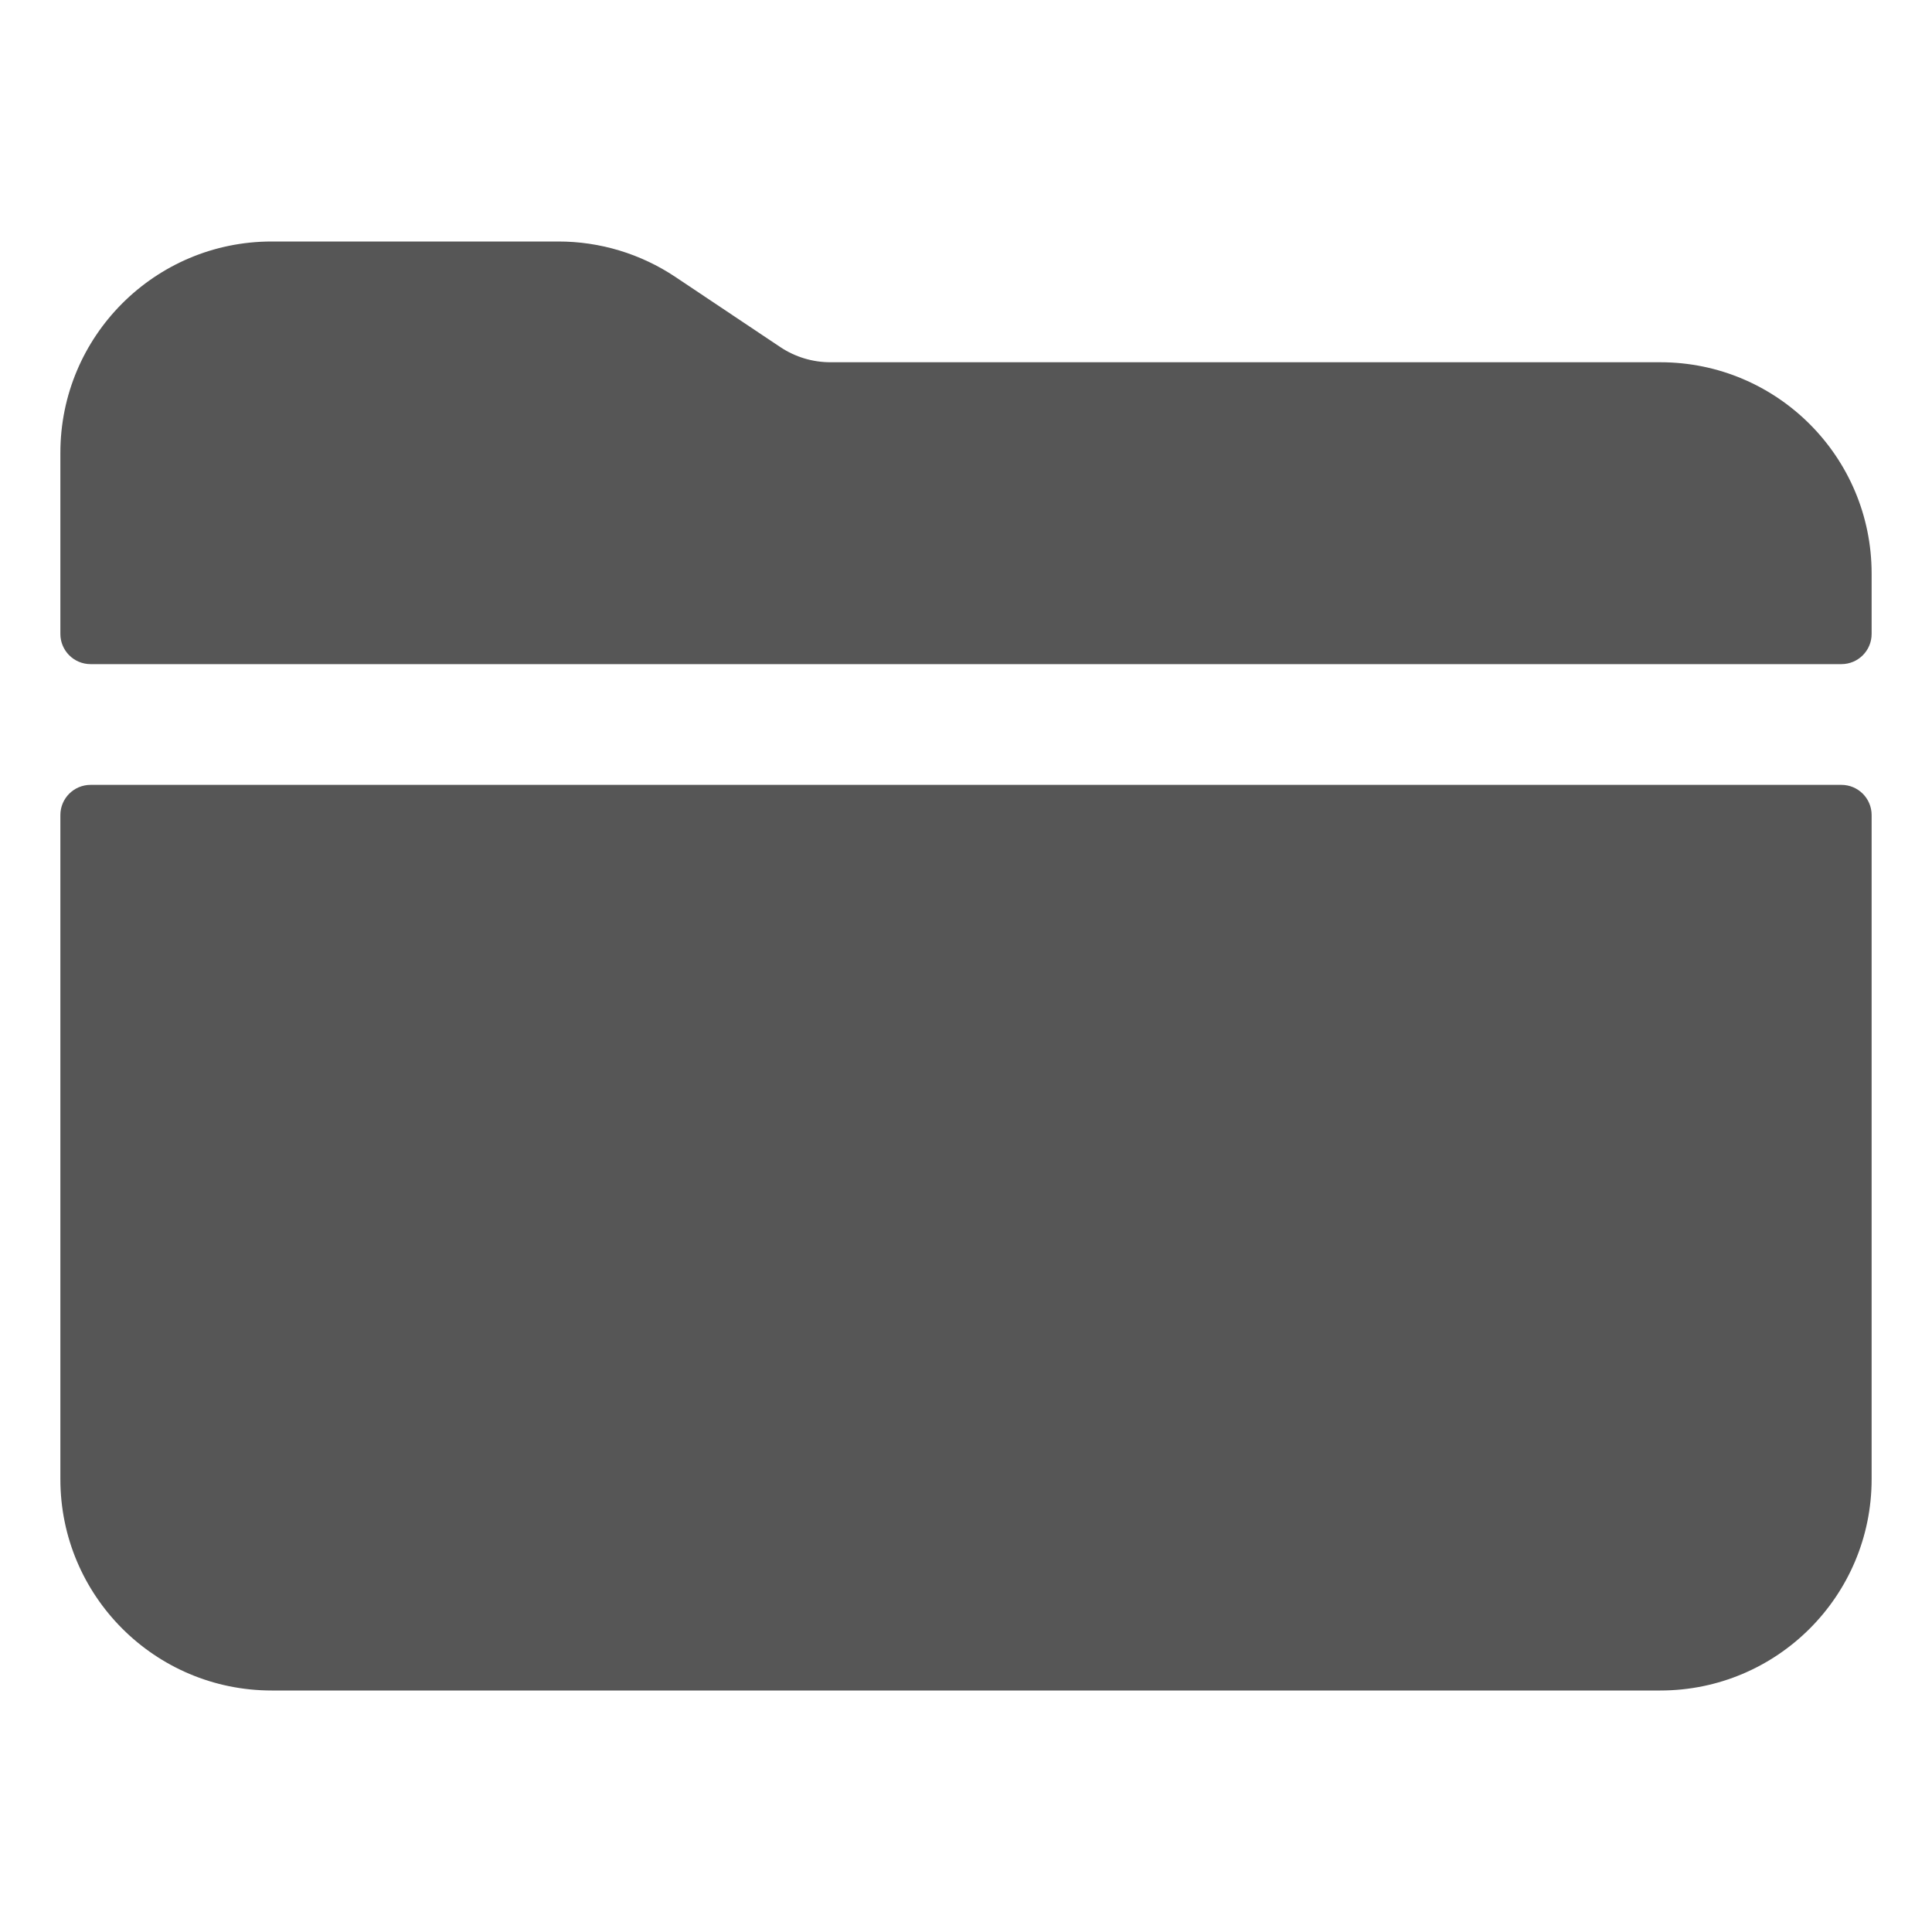
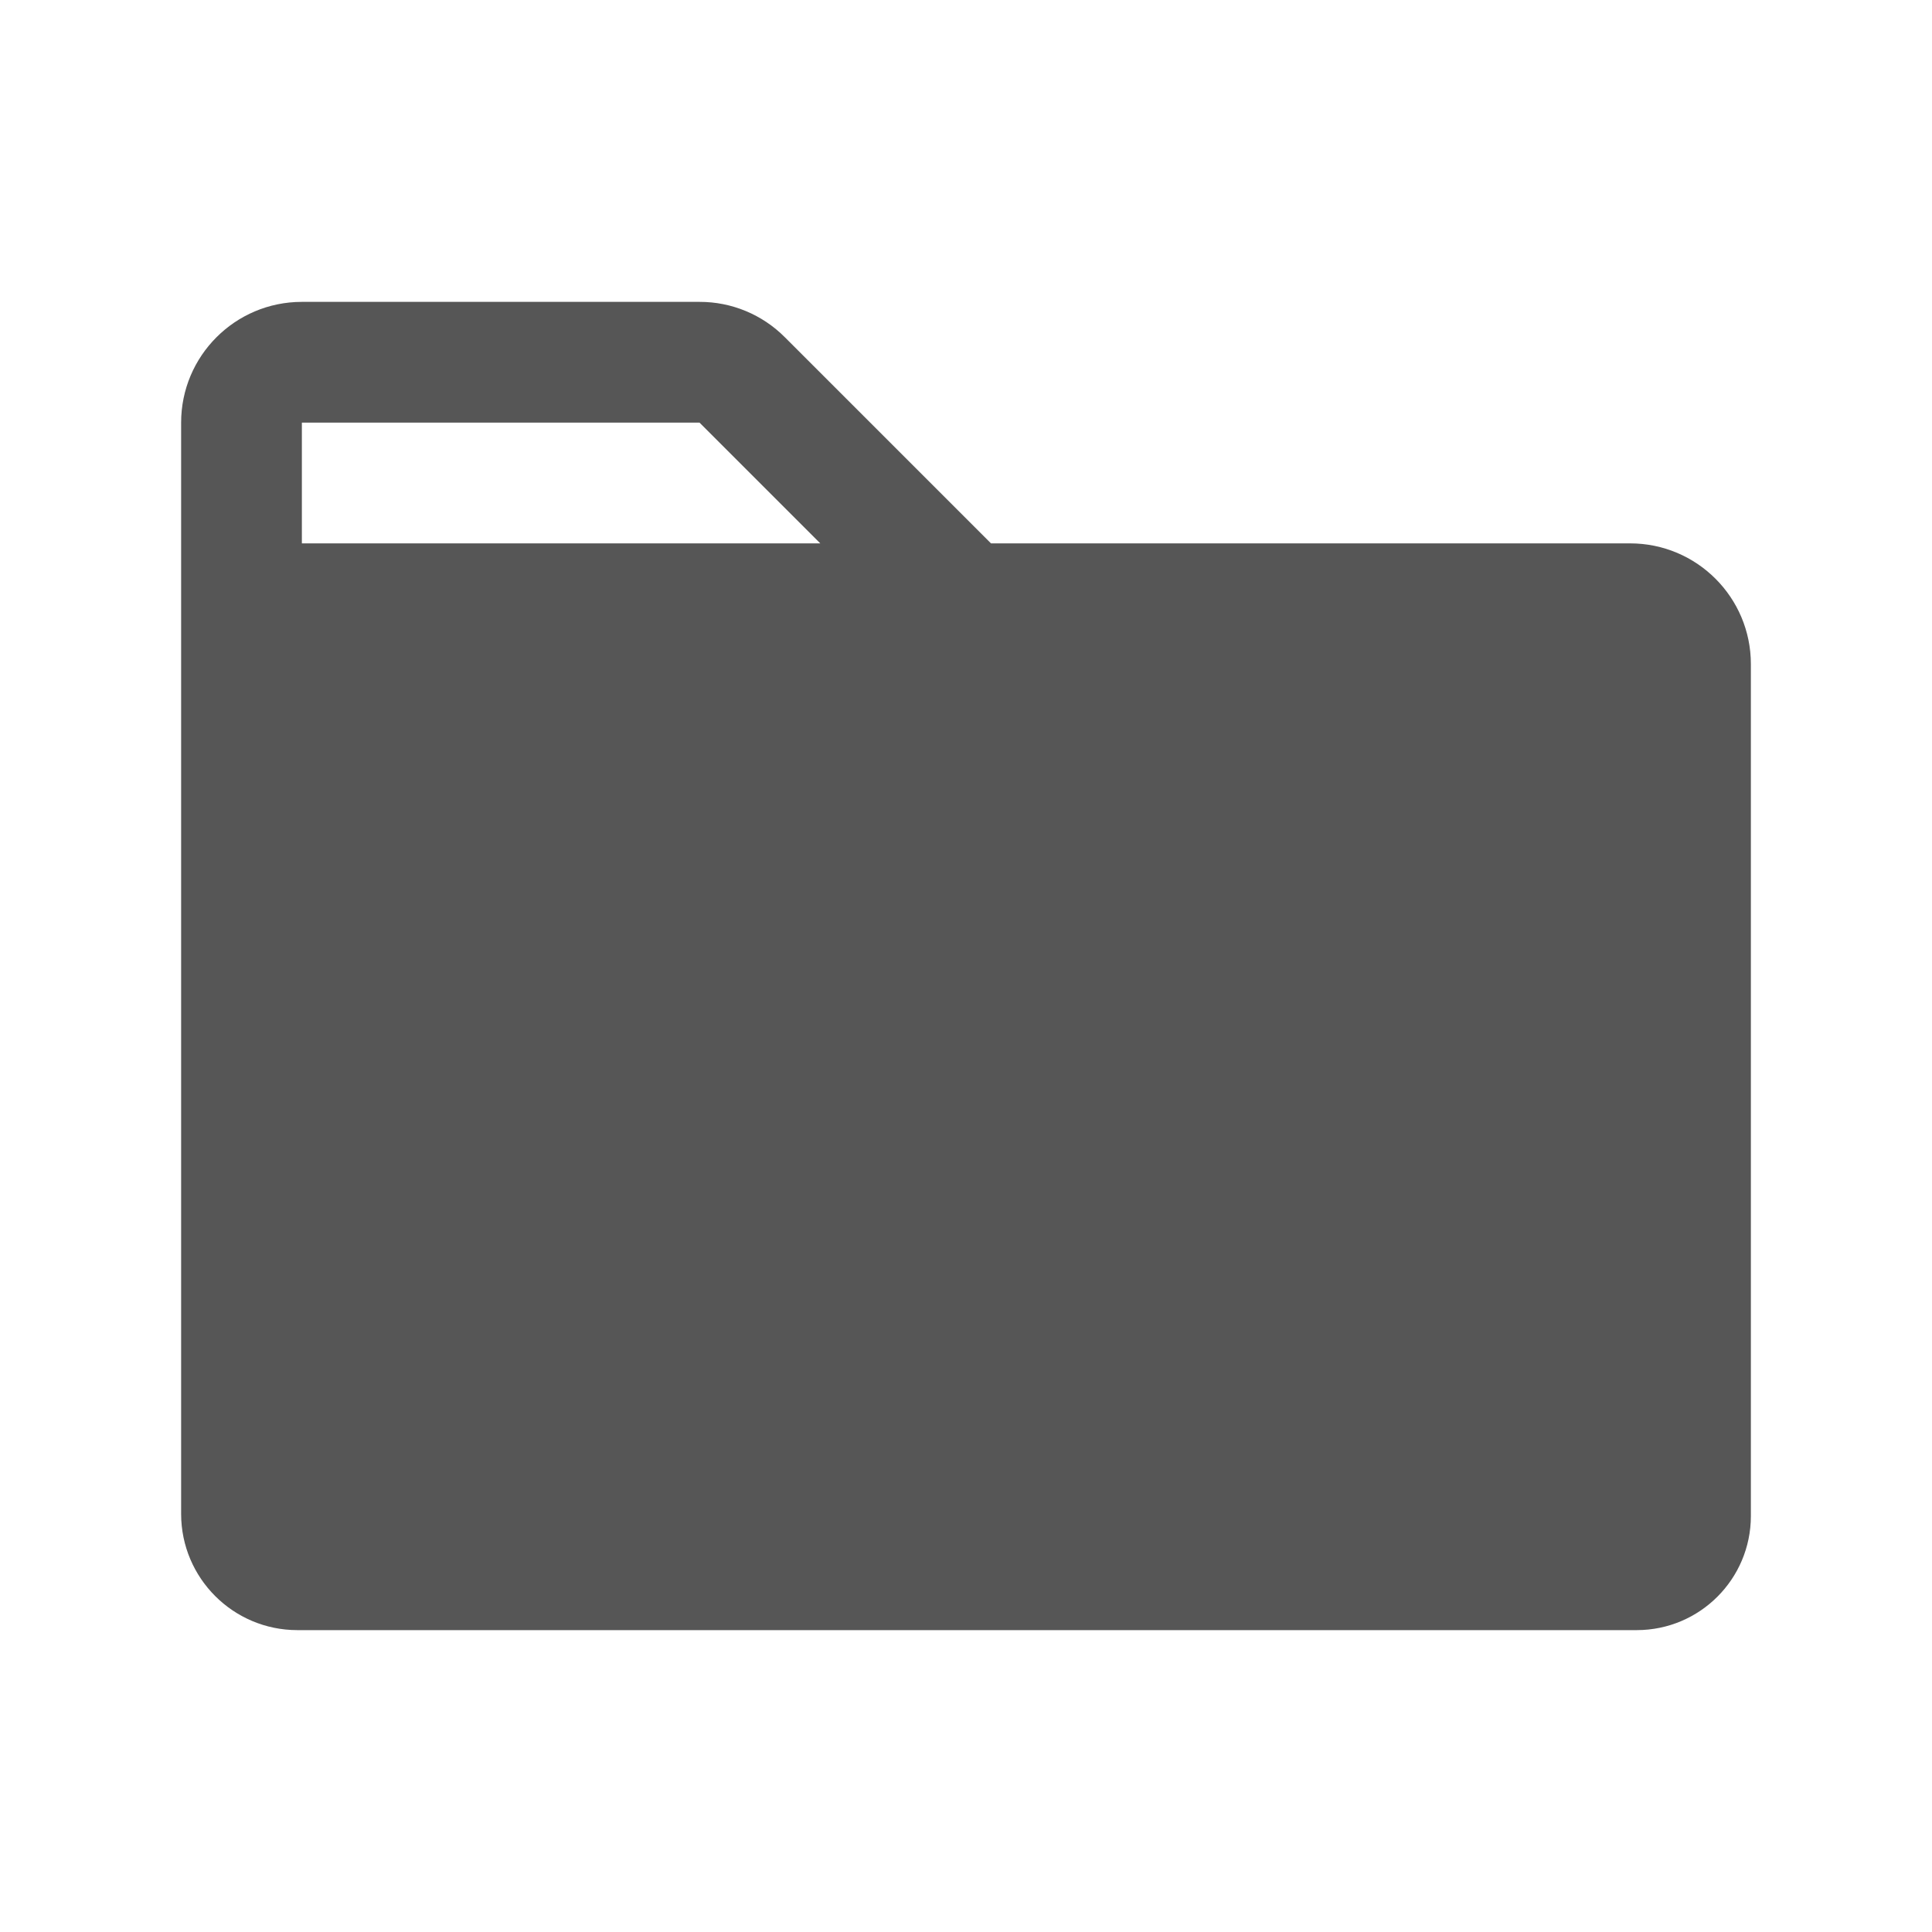
- <svg xmlns="http://www.w3.org/2000/svg" class="ionicon" viewBox="0 0 16 16" version="1.1" id="svg848" width="16" height="16">
-   <defs id="defs852" />
-   <path d="M 15.5,4.75 A 1.75,1.75 0 0 0 13.75,3 H 6.878 A 0.747,0.747 0 0 1 6.463,2.875 L 5.594,2.294 A 1.743,1.743 0 0 0 4.622,2 H 2.25 A 1.75,1.75 0 0 0 0.5,3.75 v 1.5 A 0.25,0.25 0 0 0 0.75,5.5 h 14.5 A 0.25,0.25 0 0 0 15.5,5.25 Z m -15,7.5 A 1.75,1.75 0 0 0 2.25,14 h 11.5 A 1.75,1.75 0 0 0 15.5,12.25 V 6.75 A 0.25,0.25 0 0 0 15.25,6.5 H 0.75 A 0.25,0.25 0 0 0 0.5,6.75 Z" id="path846" style="fill:#565656;fill-opacity:1;stroke-width:0.031" />
-   <rect style="fill:none;fill-rule:evenodd;stroke-width:0.064;stroke-linecap:round;stroke-linejoin:round" id="rect918" width="16" height="16" x="-8.880805e-15" y="7.2386541e-14" />
+ <svg xmlns="http://www.w3.org/2000/svg" width="16" height="16" fill="#565656" viewBox="0 0 256 256">
+   <path d="M216,72H131.31L104,44.69A15.88,15.88,0,0,0,92.69,40H40A16,16,0,0,0,24,56V200.62A15.41,15.41,0,0,0,39.39,216h177.5A15.13,15.13,0,0,0,232,200.89V88A16,16,0,0,0,216,72ZM40,56H92.69l16,16H40Z" />
</svg>
